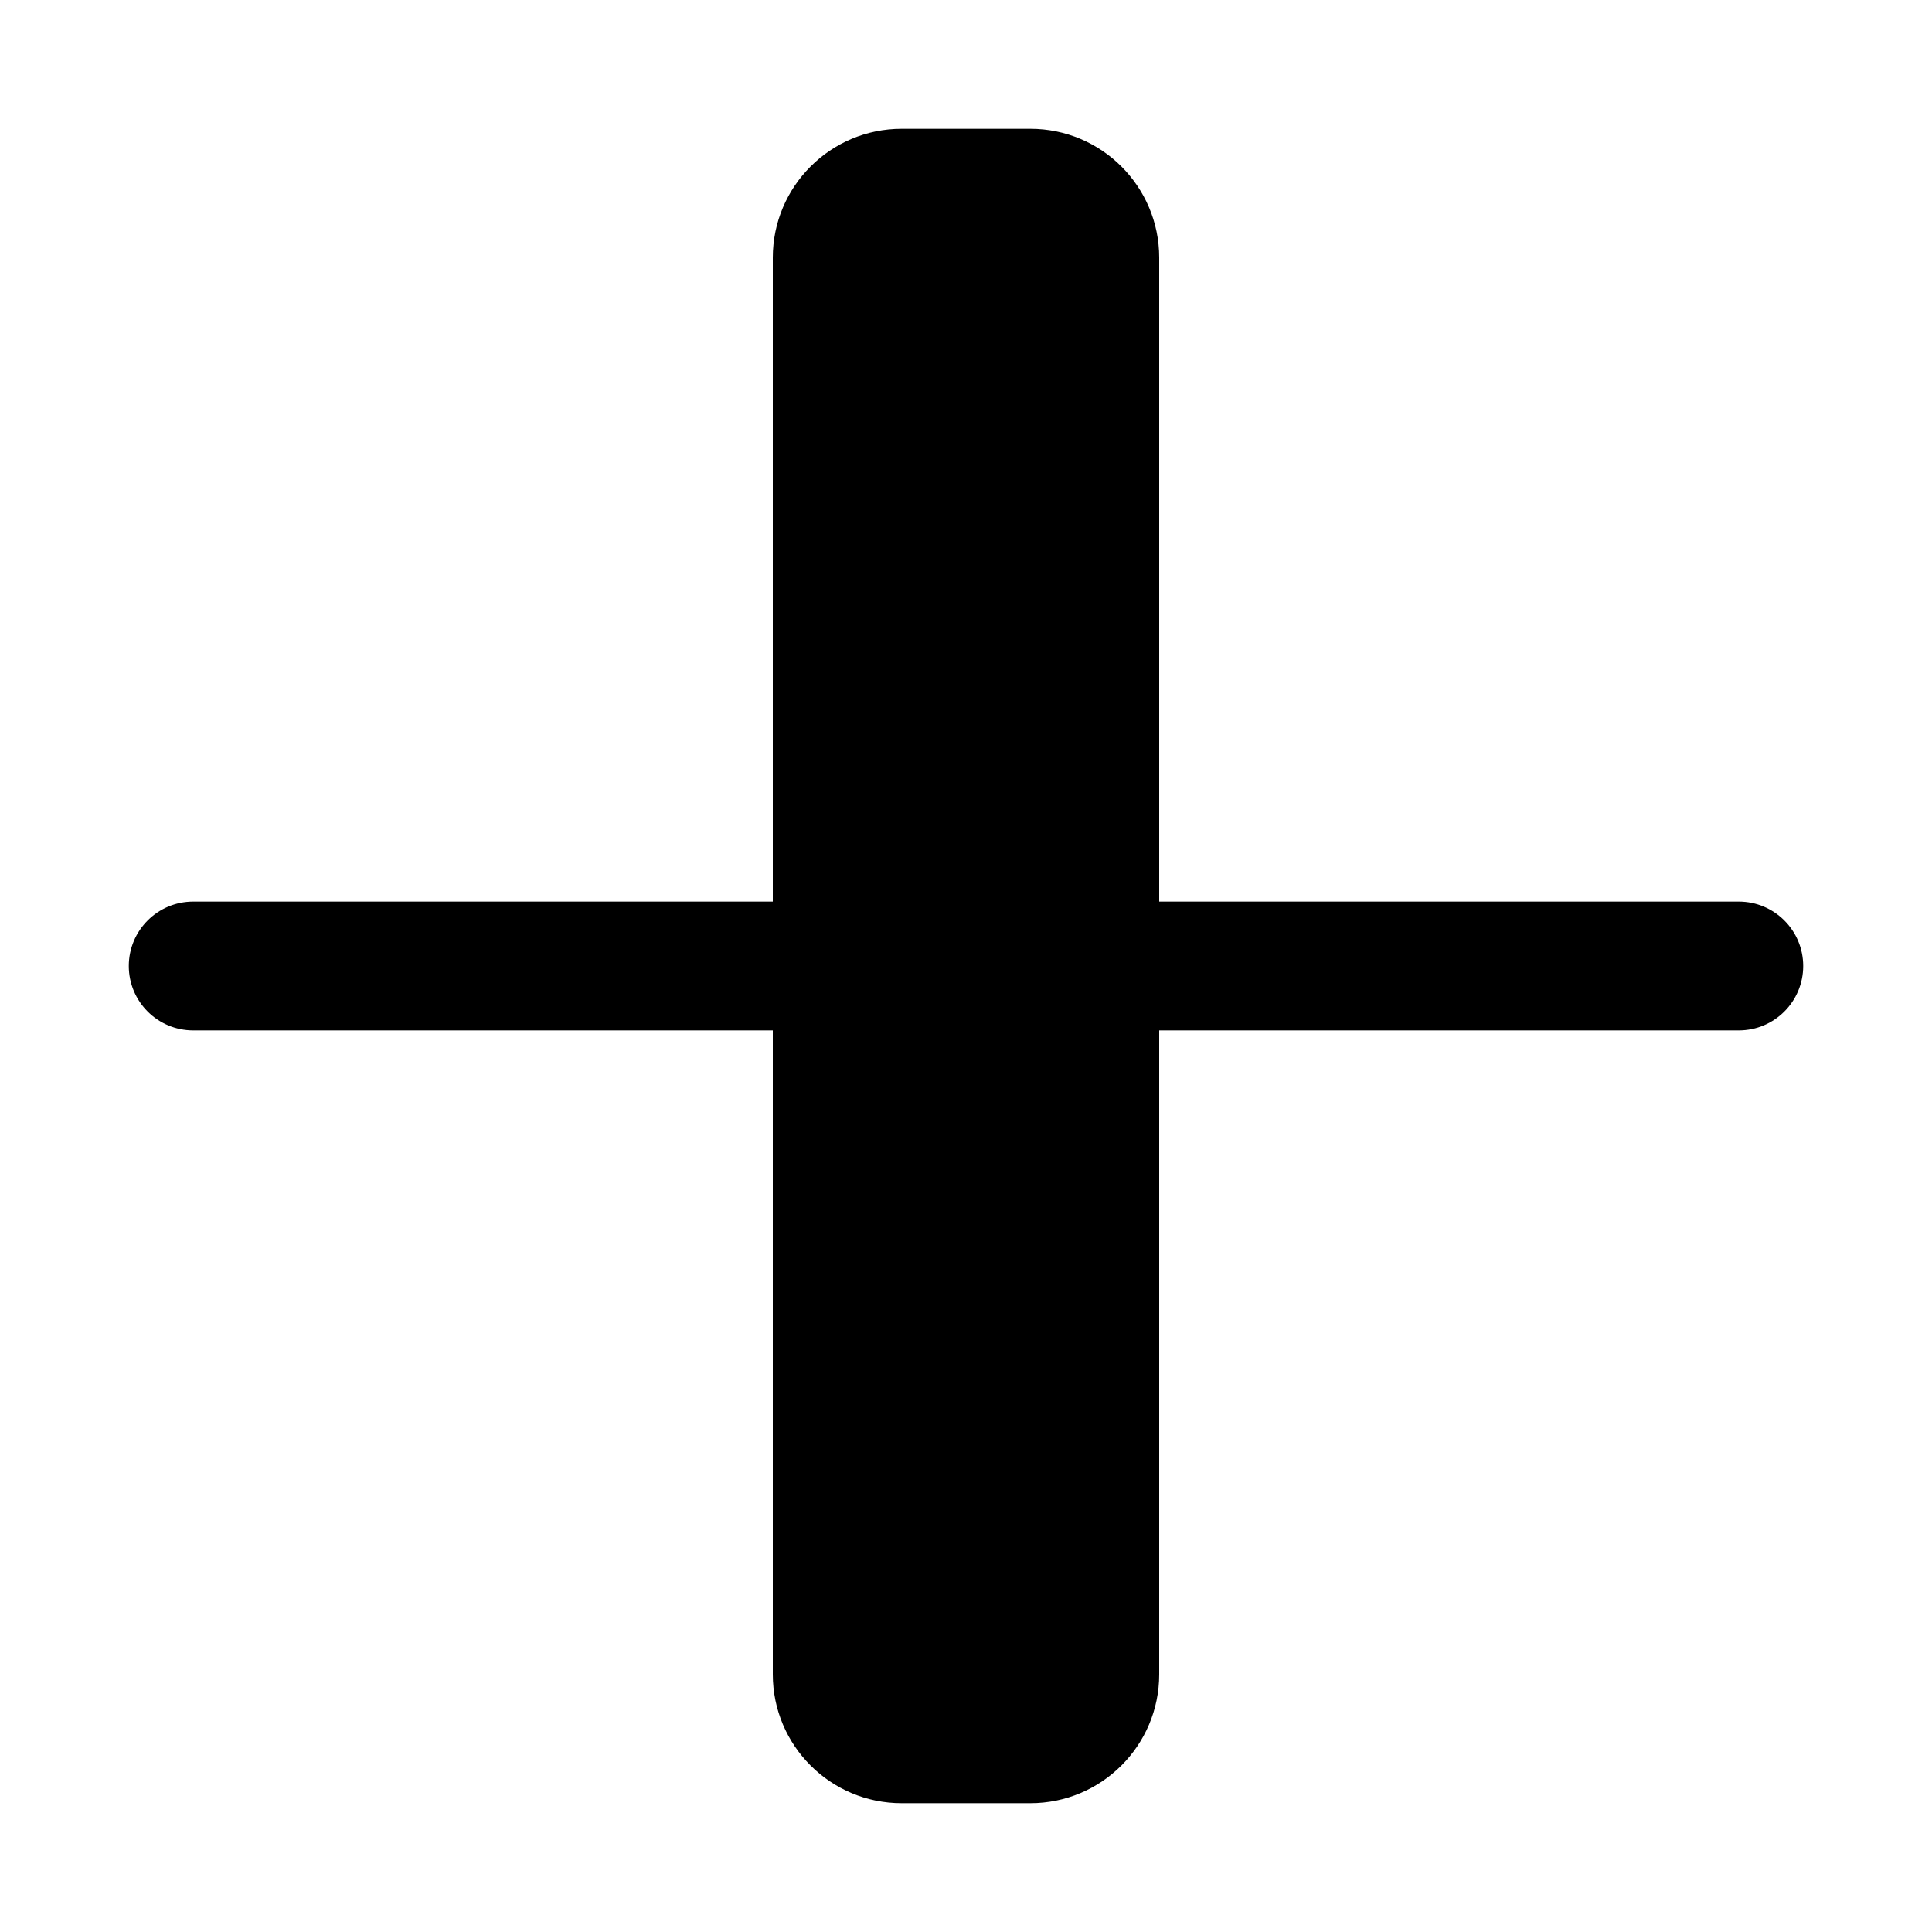
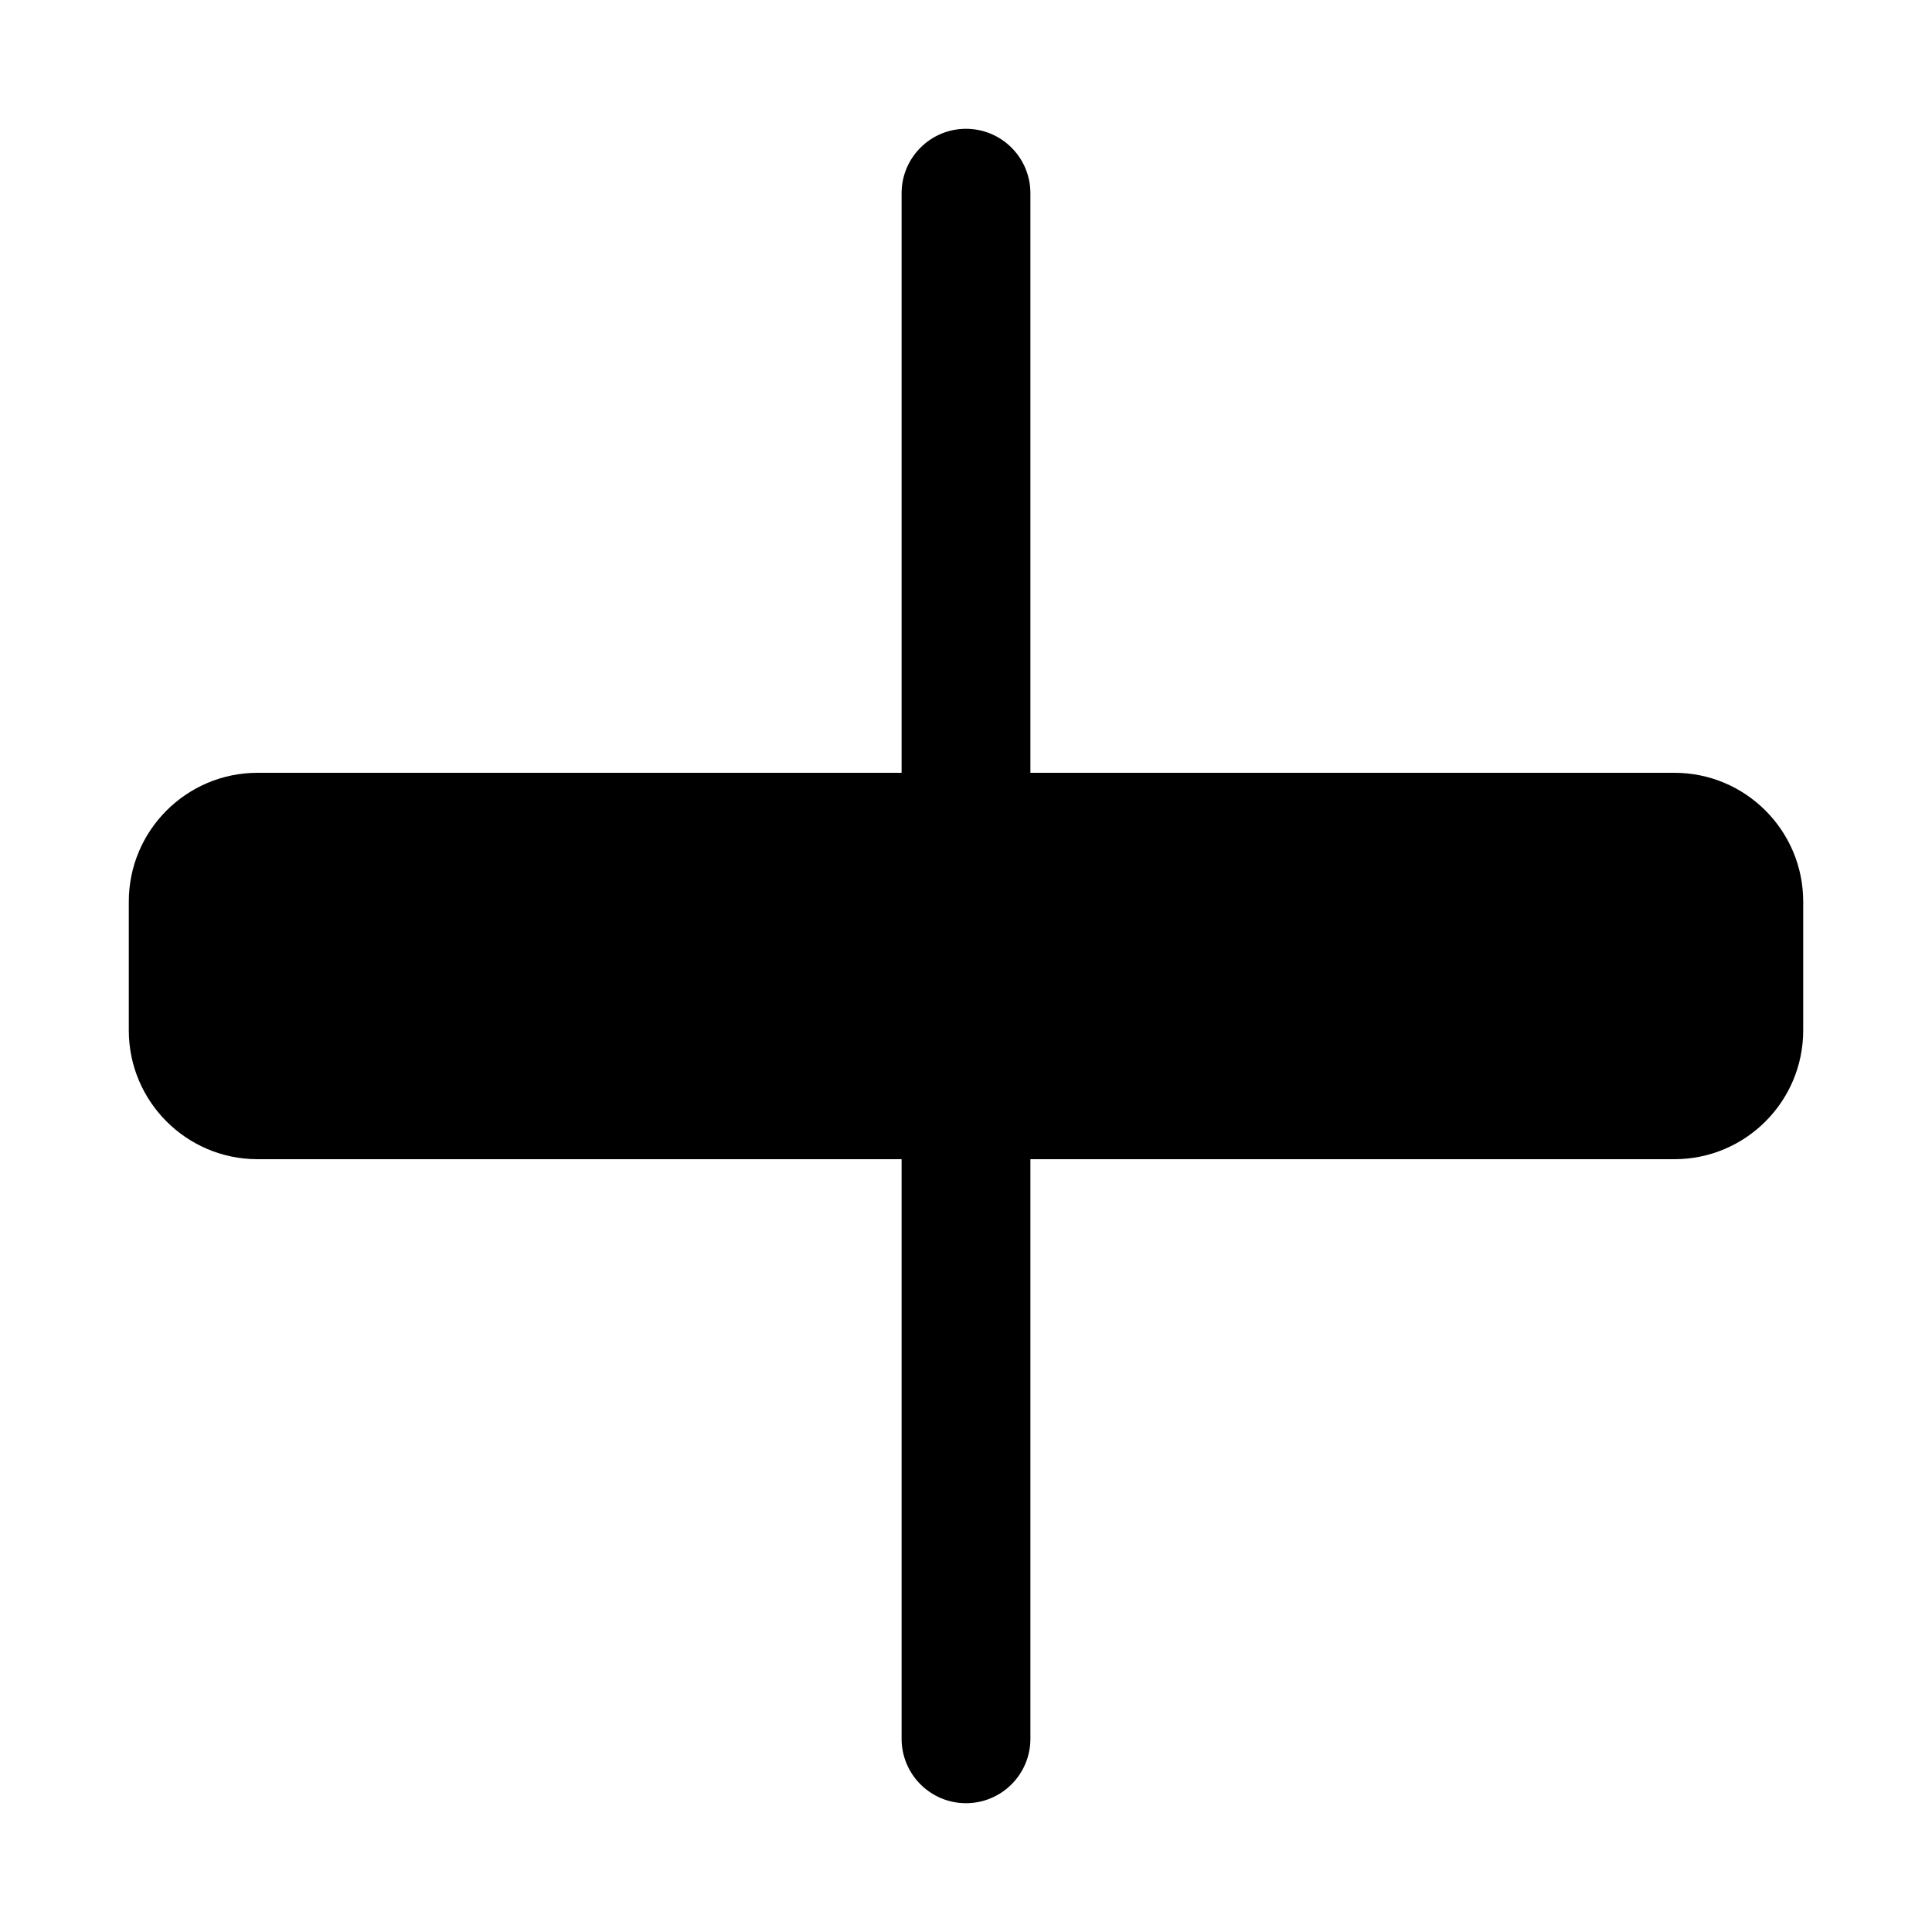
<svg xmlns="http://www.w3.org/2000/svg" width="15" height="15" viewBox="0 0 15 15" fill="none">
-   <path fill-rule="evenodd" clip-rule="evenodd" d="M7 1C6.448 1 6 1.448 6 2V7H1.5C1.224 7 1 7.224 1 7.5C1 7.776 1.224 8 1.5 8H6V13C6 13.552 6.448 14 7 14H8C8.552 14 9 13.552 9 13V8H13.5C13.776 8 14 7.776 14 7.5C14 7.224 13.776 7 13.5 7H9V2C9 1.448 8.552 1 8 1L7 1Z" fill="currentColor" />
+   <path fill-rule="evenodd" clip-rule="evenodd" d="M2 6C1.448 6 1 6.448 1 7L1 8C1 8.552 1.448 9 2 9L7 9L7 13.5C7 13.776 7.224 14 7.5 14C7.776 14 8 13.776 8 13.5L8 9L13 9C13.552 9 14 8.552 14 8L14 7C14 6.448 13.552 6 13 6L8 6L8 1.5C8 1.224 7.776 1 7.5 1C7.224 1 7 1.224 7 1.5L7 6L2 6Z" fill="currentColor" />
</svg>
